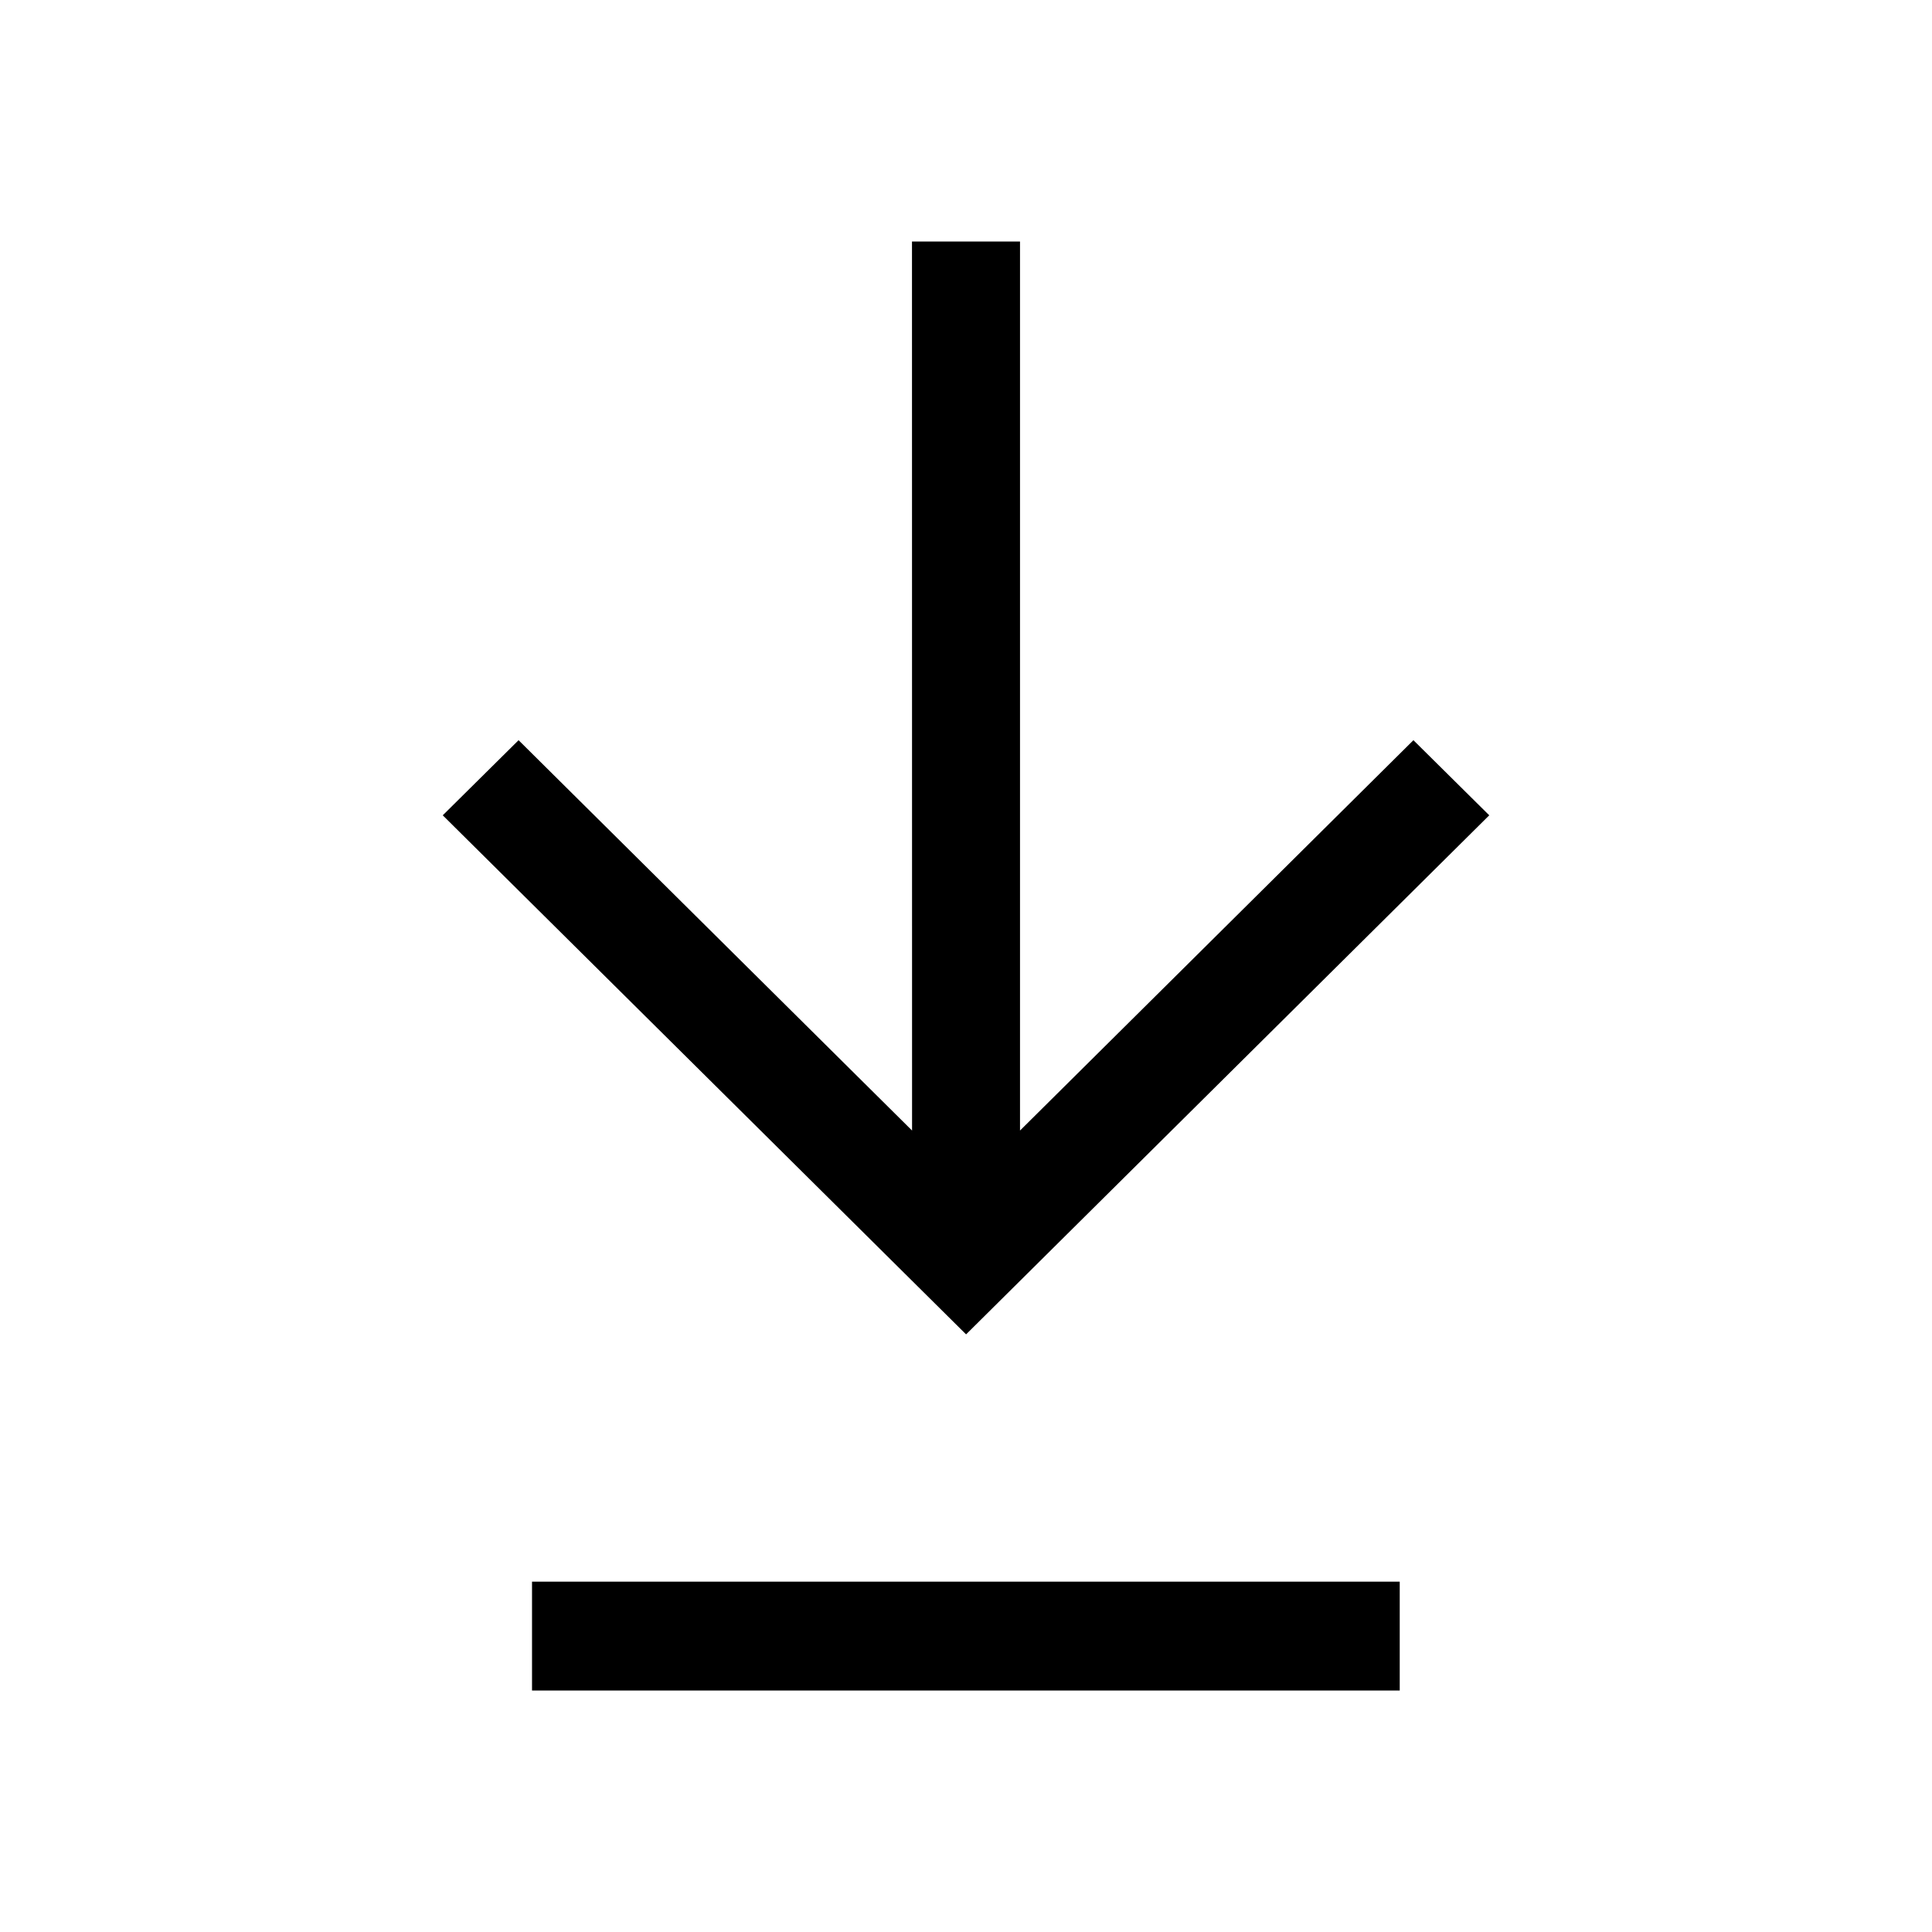
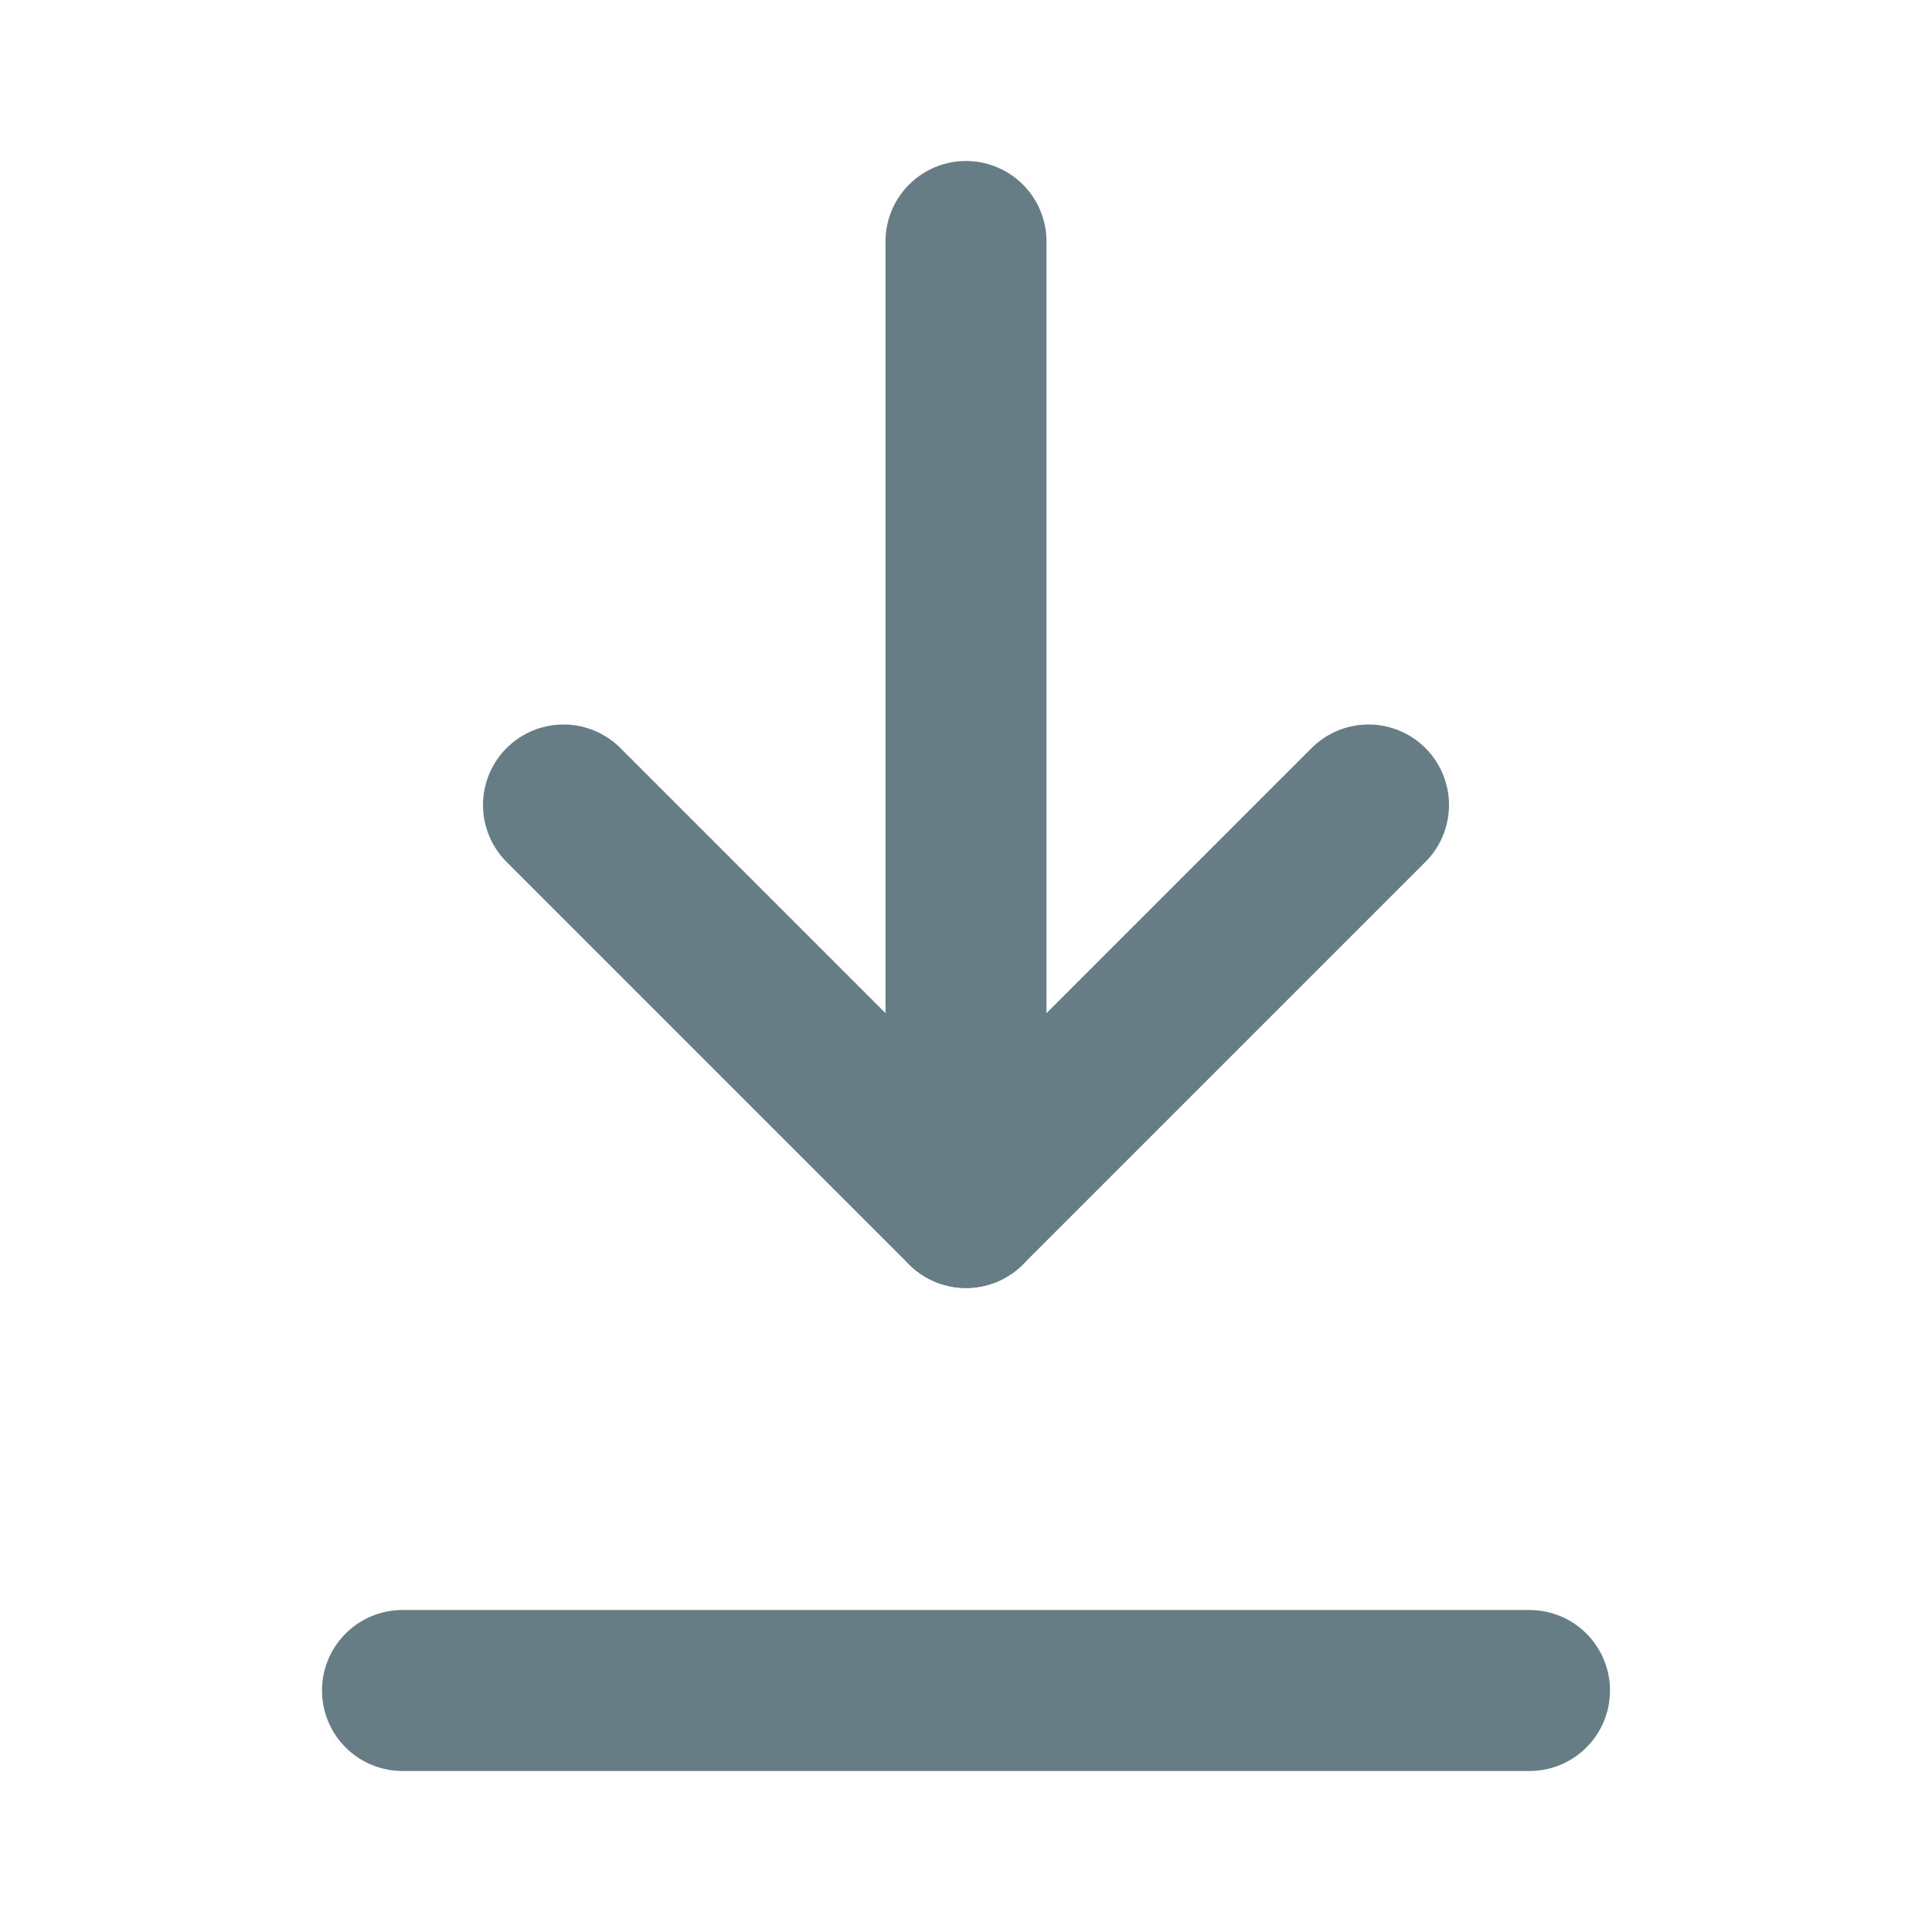
- <svg xmlns="http://www.w3.org/2000/svg" width="24" height="24" viewBox="0 0 24 24" fill="currentColor">
-   <path fill-rule="evenodd" clip-rule="evenodd" d="M11.329 3H12.671L12.671 14.044L17.558 9.195L18.5 10.128L12.001 16.576L5.5 10.128L6.442 9.195L11.33 14.044L11.329 3ZM6.609 19.648H17.388V21H6.609V19.648Z" />
+ <svg xmlns="http://www.w3.org/2000/svg" width="24" height="24" viewBox="0 0 24 24" fill="none">
+   <g opacity="0.6">
+     <path d="M19 21H5" stroke="#002633" stroke-width="2" stroke-linecap="round" stroke-linejoin="round" />
+     <path d="M7 10L12 15L17 10" stroke="#002633" stroke-width="2" stroke-linecap="round" stroke-linejoin="round" />
+     <path d="M12 15V3" stroke="#002633" stroke-width="2" stroke-linecap="round" stroke-linejoin="round" />
+   </g>
</svg>
